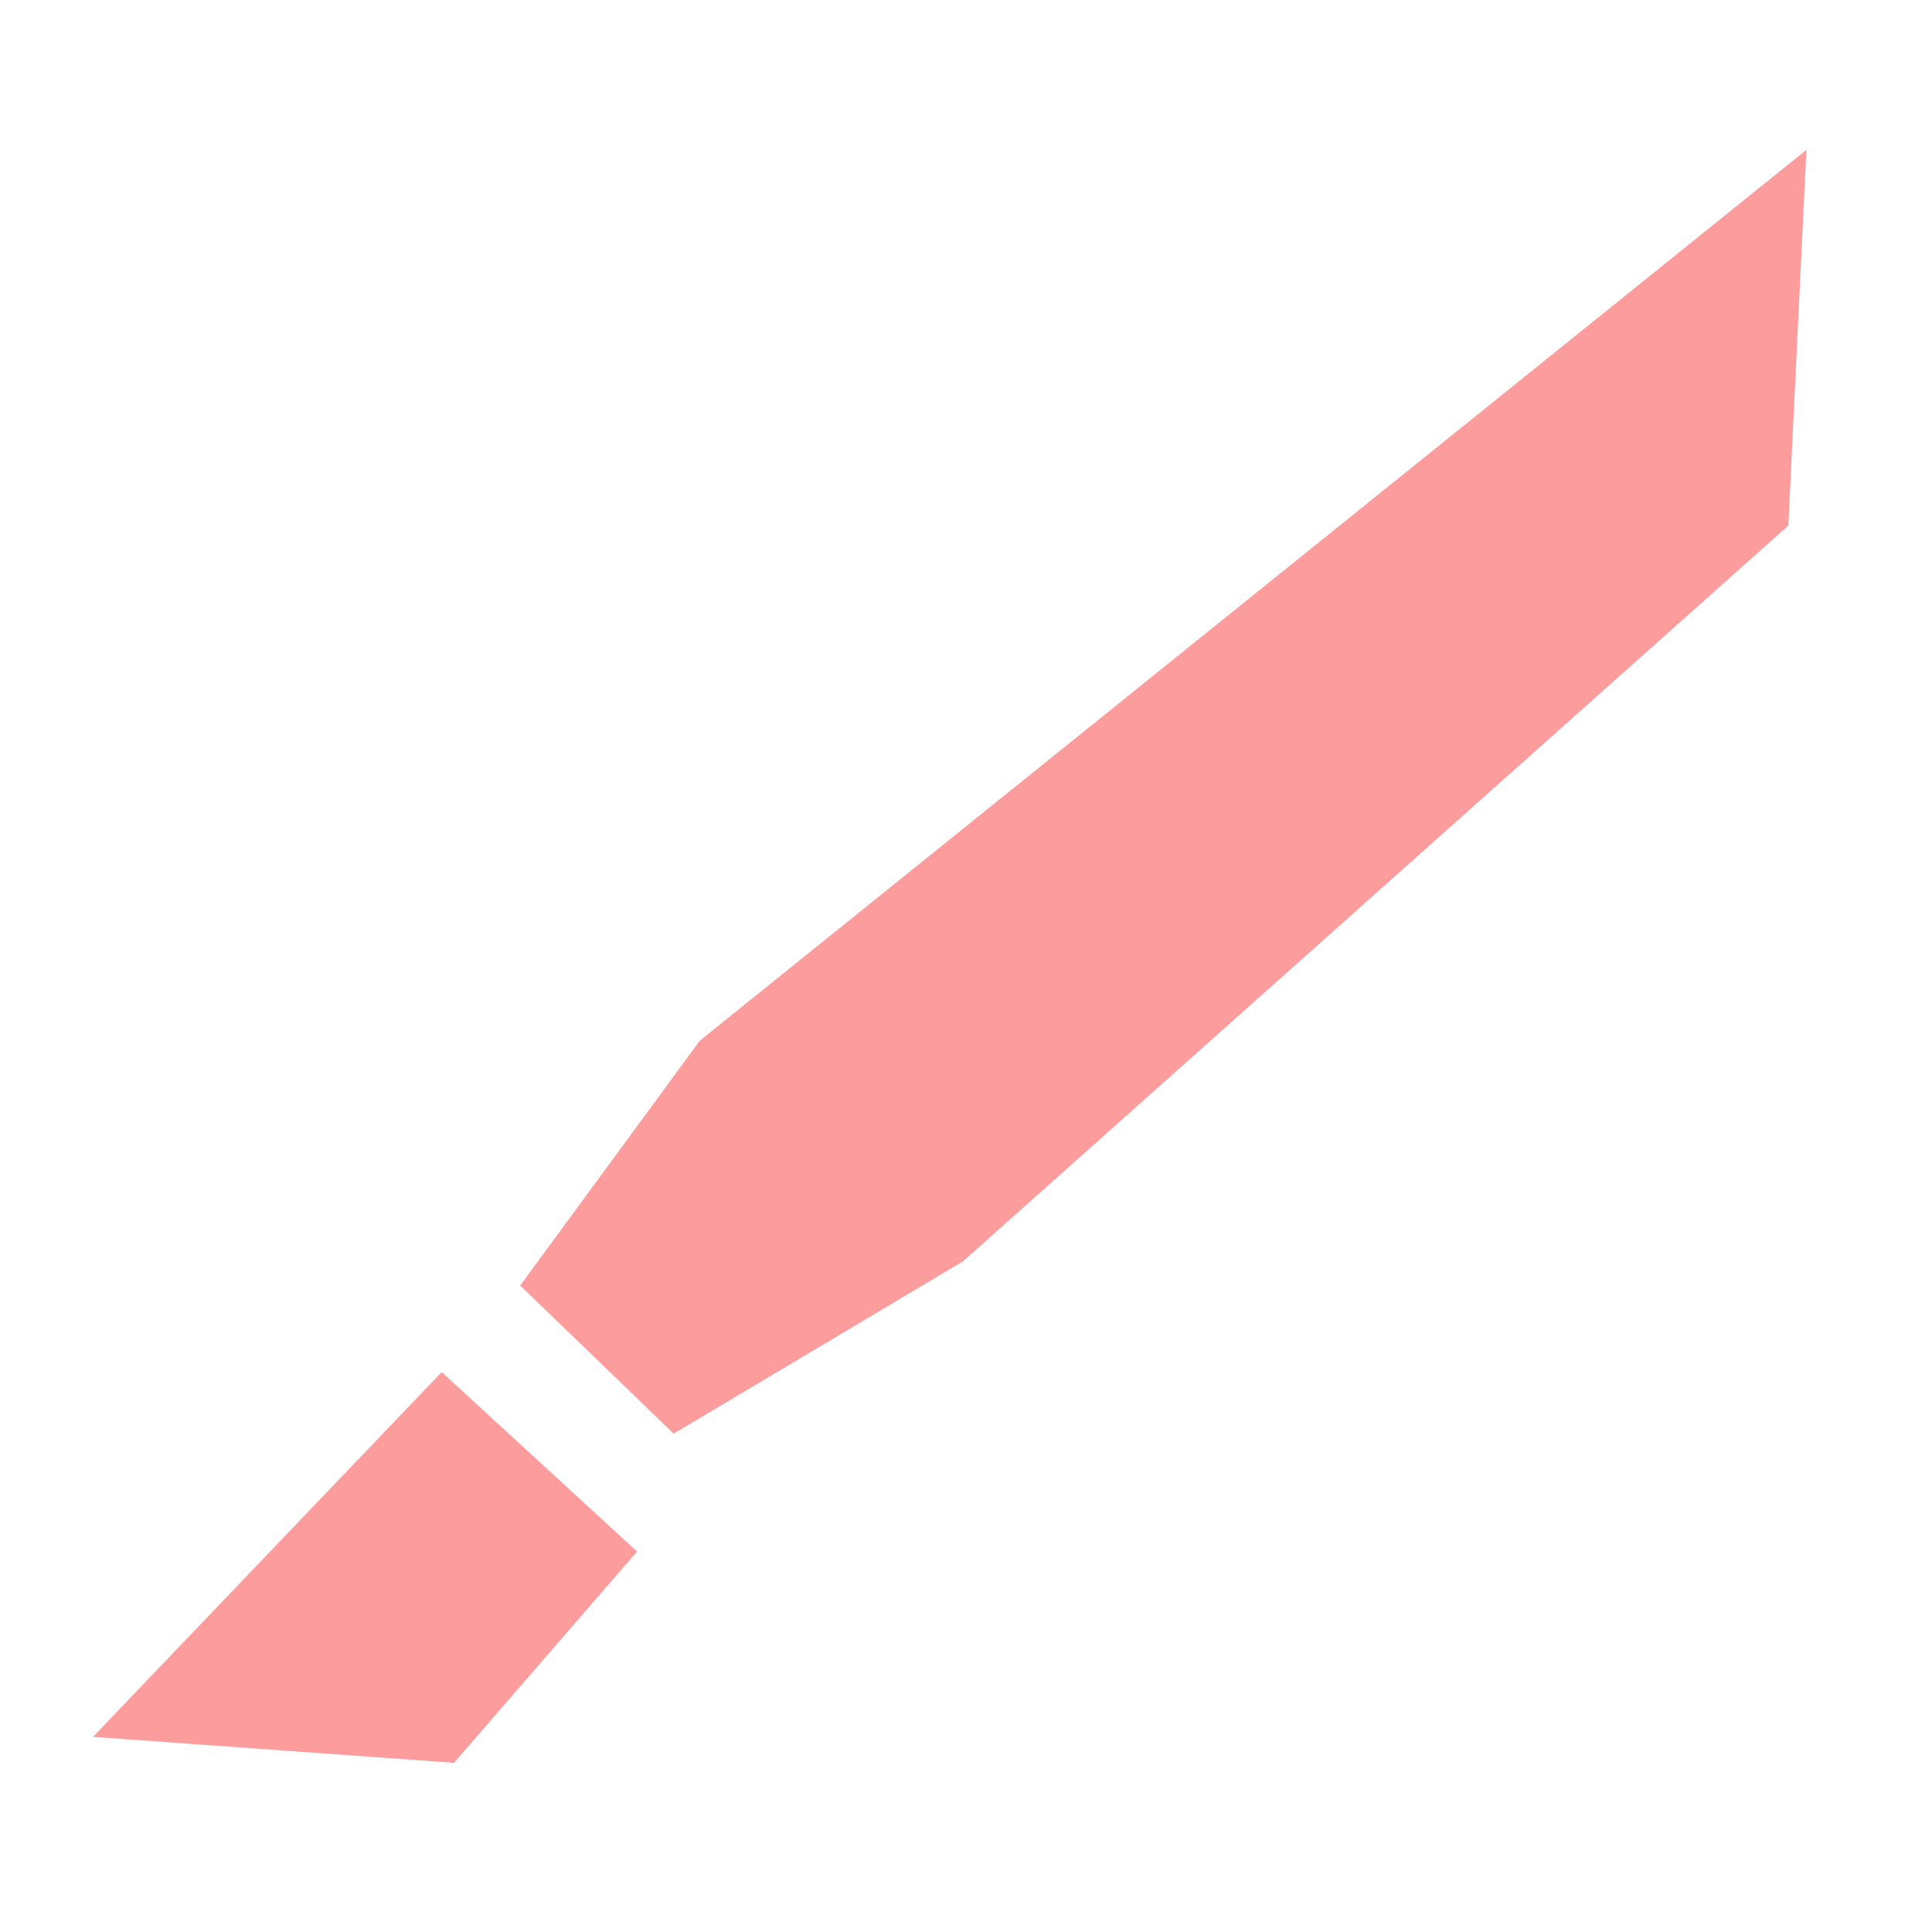
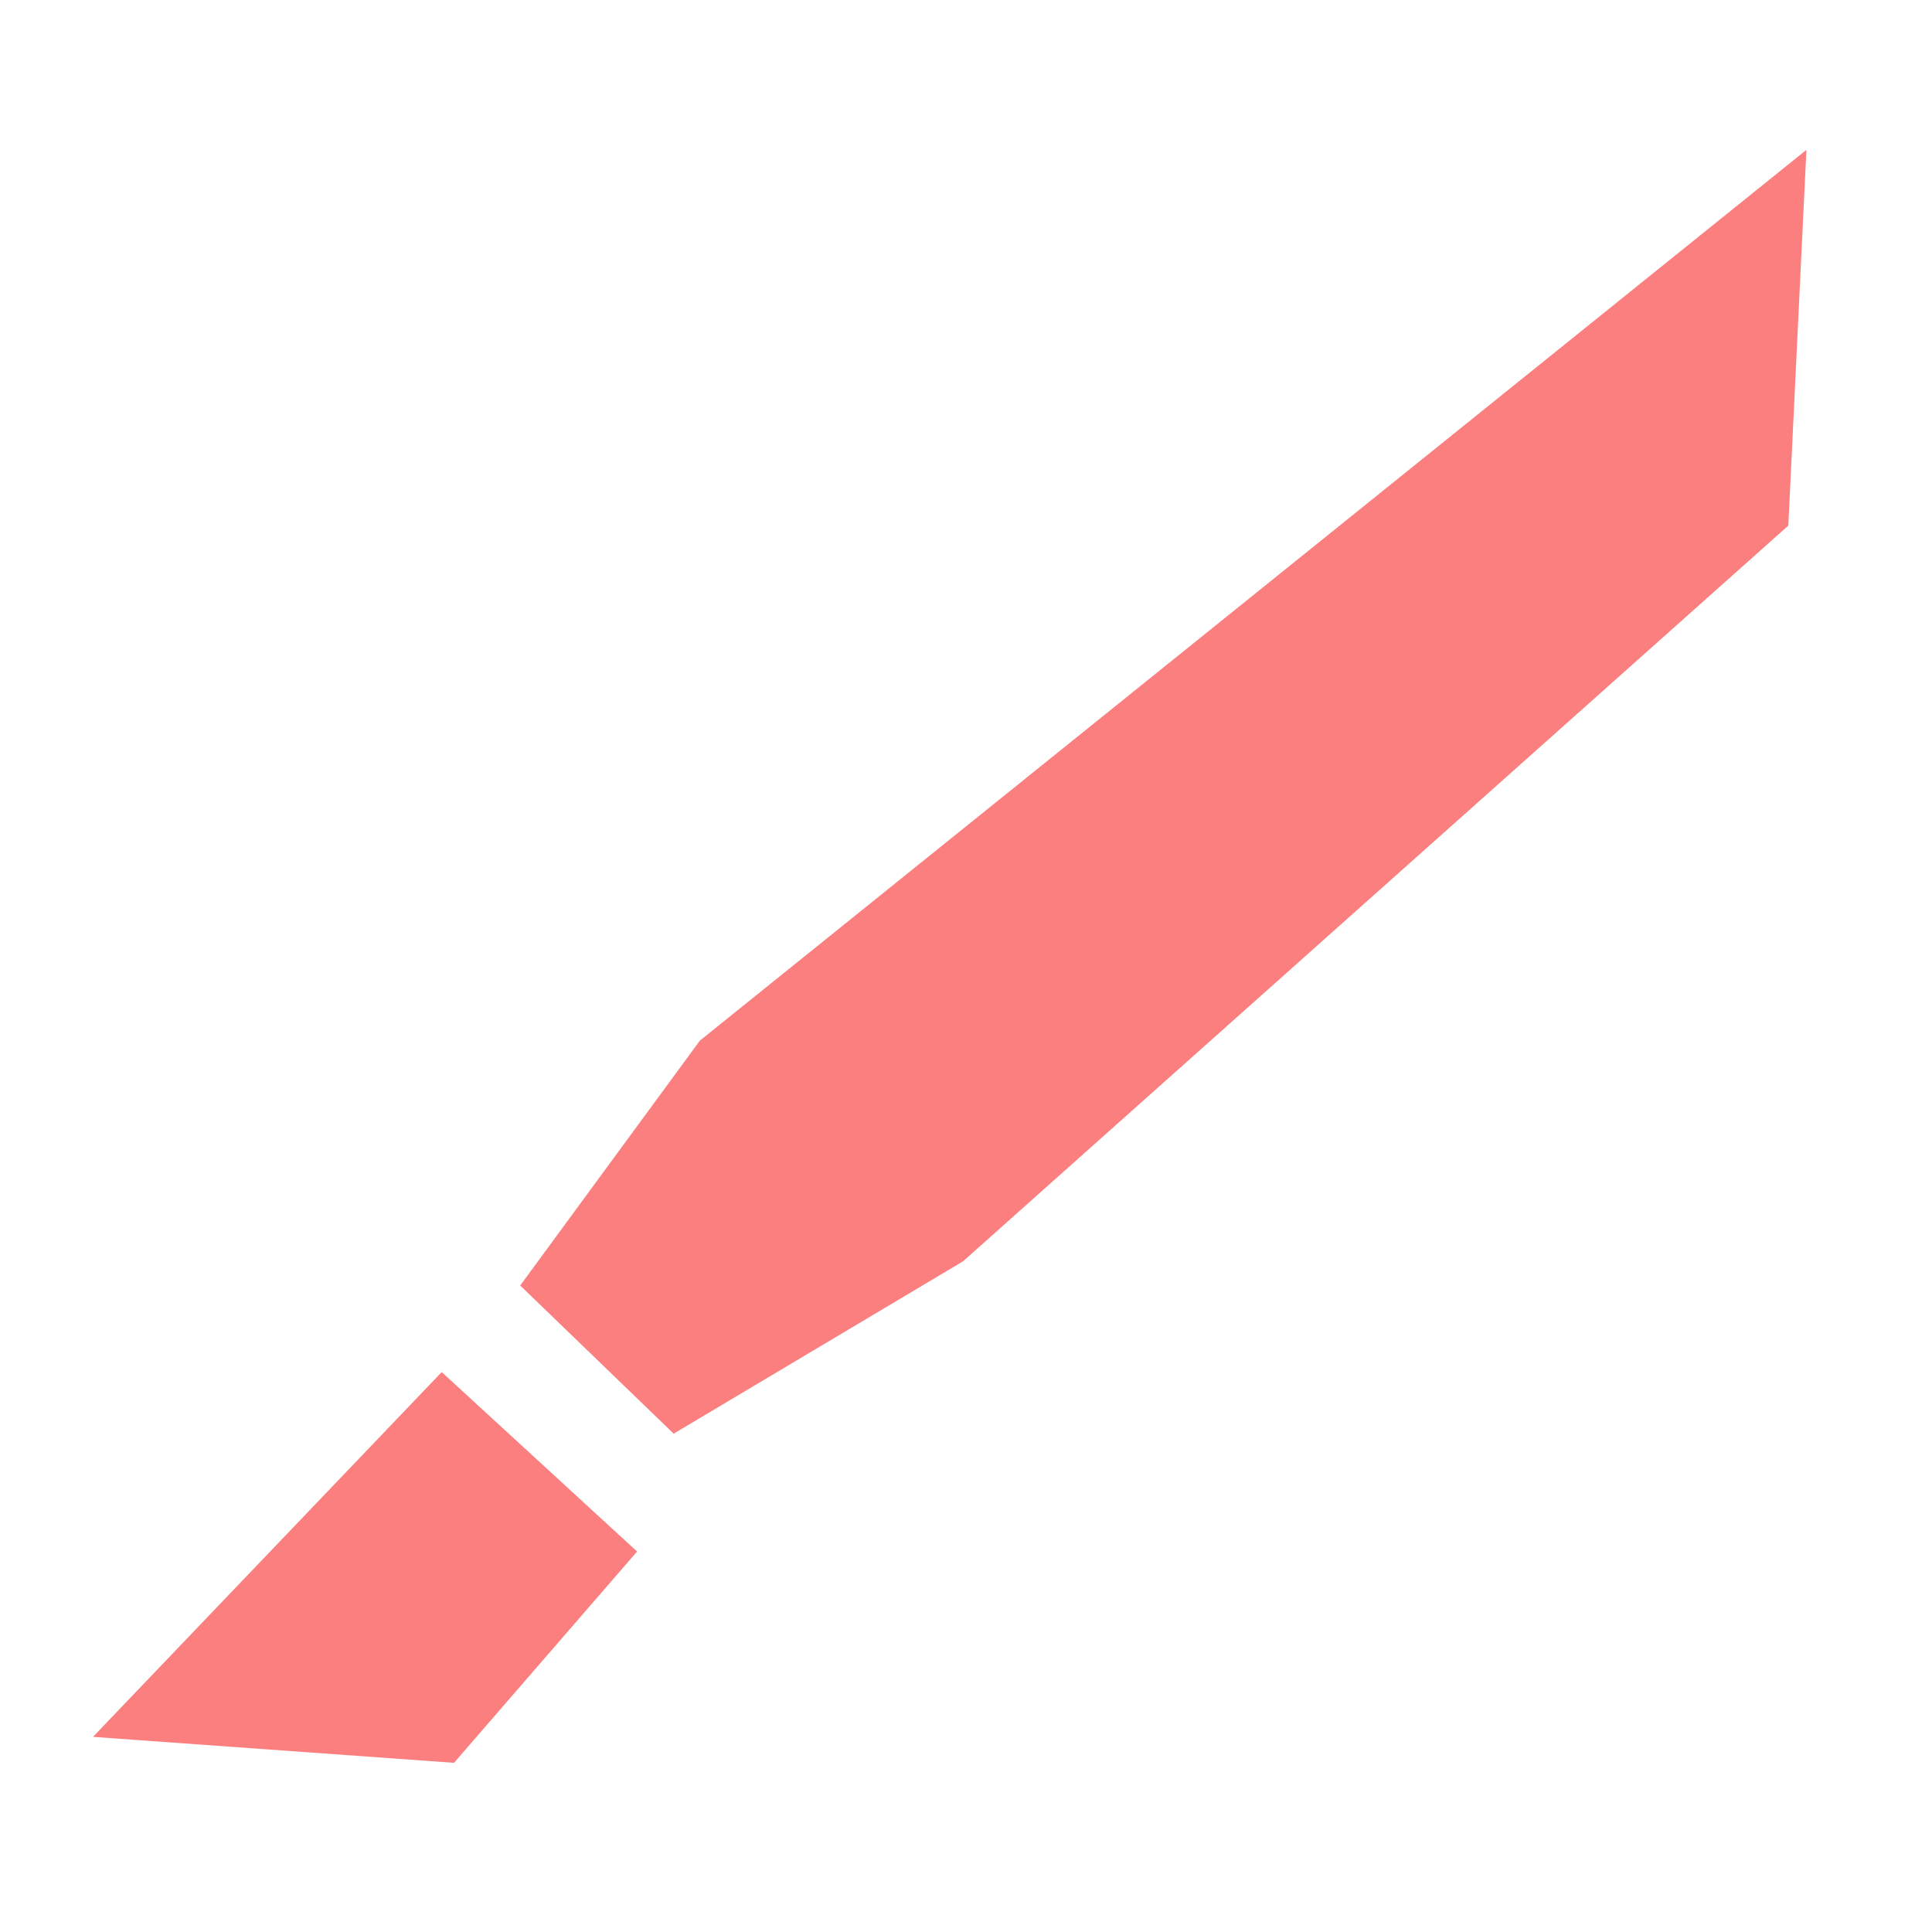
<svg xmlns="http://www.w3.org/2000/svg" width="16" height="16" version="1.1" viewBox="0 0 16 16" id="svg2">
  <defs id="defs10" />
-   <path id="path4144" style="fill:#fc9c9c;fill-opacity:0.996;fill-rule:evenodd;stroke:none;stroke-width:1.567px;stroke-linecap:butt;stroke-linejoin:miter;stroke-opacity:1" d="M 14.96,1.241 5.796,8.618 4.308,10.646 5.579,11.873 7.975,10.446 14.81,4.353 Z M 3.658,11.363 0.77,14.384 3.76,14.599 5.276,12.849 Z" />
+   <path id="path4144" style="fill:#fc7f7f;fill-opacity:1;fill-rule:evenodd;stroke:none;stroke-width:1.567px;stroke-linecap:butt;stroke-linejoin:miter;stroke-opacity:1" d="M 14.96,1.241 5.796,8.618 4.308,10.646 5.579,11.873 7.975,10.446 14.81,4.353 Z M 3.658,11.363 0.77,14.384 3.76,14.599 5.276,12.849 Z" />
</svg>
